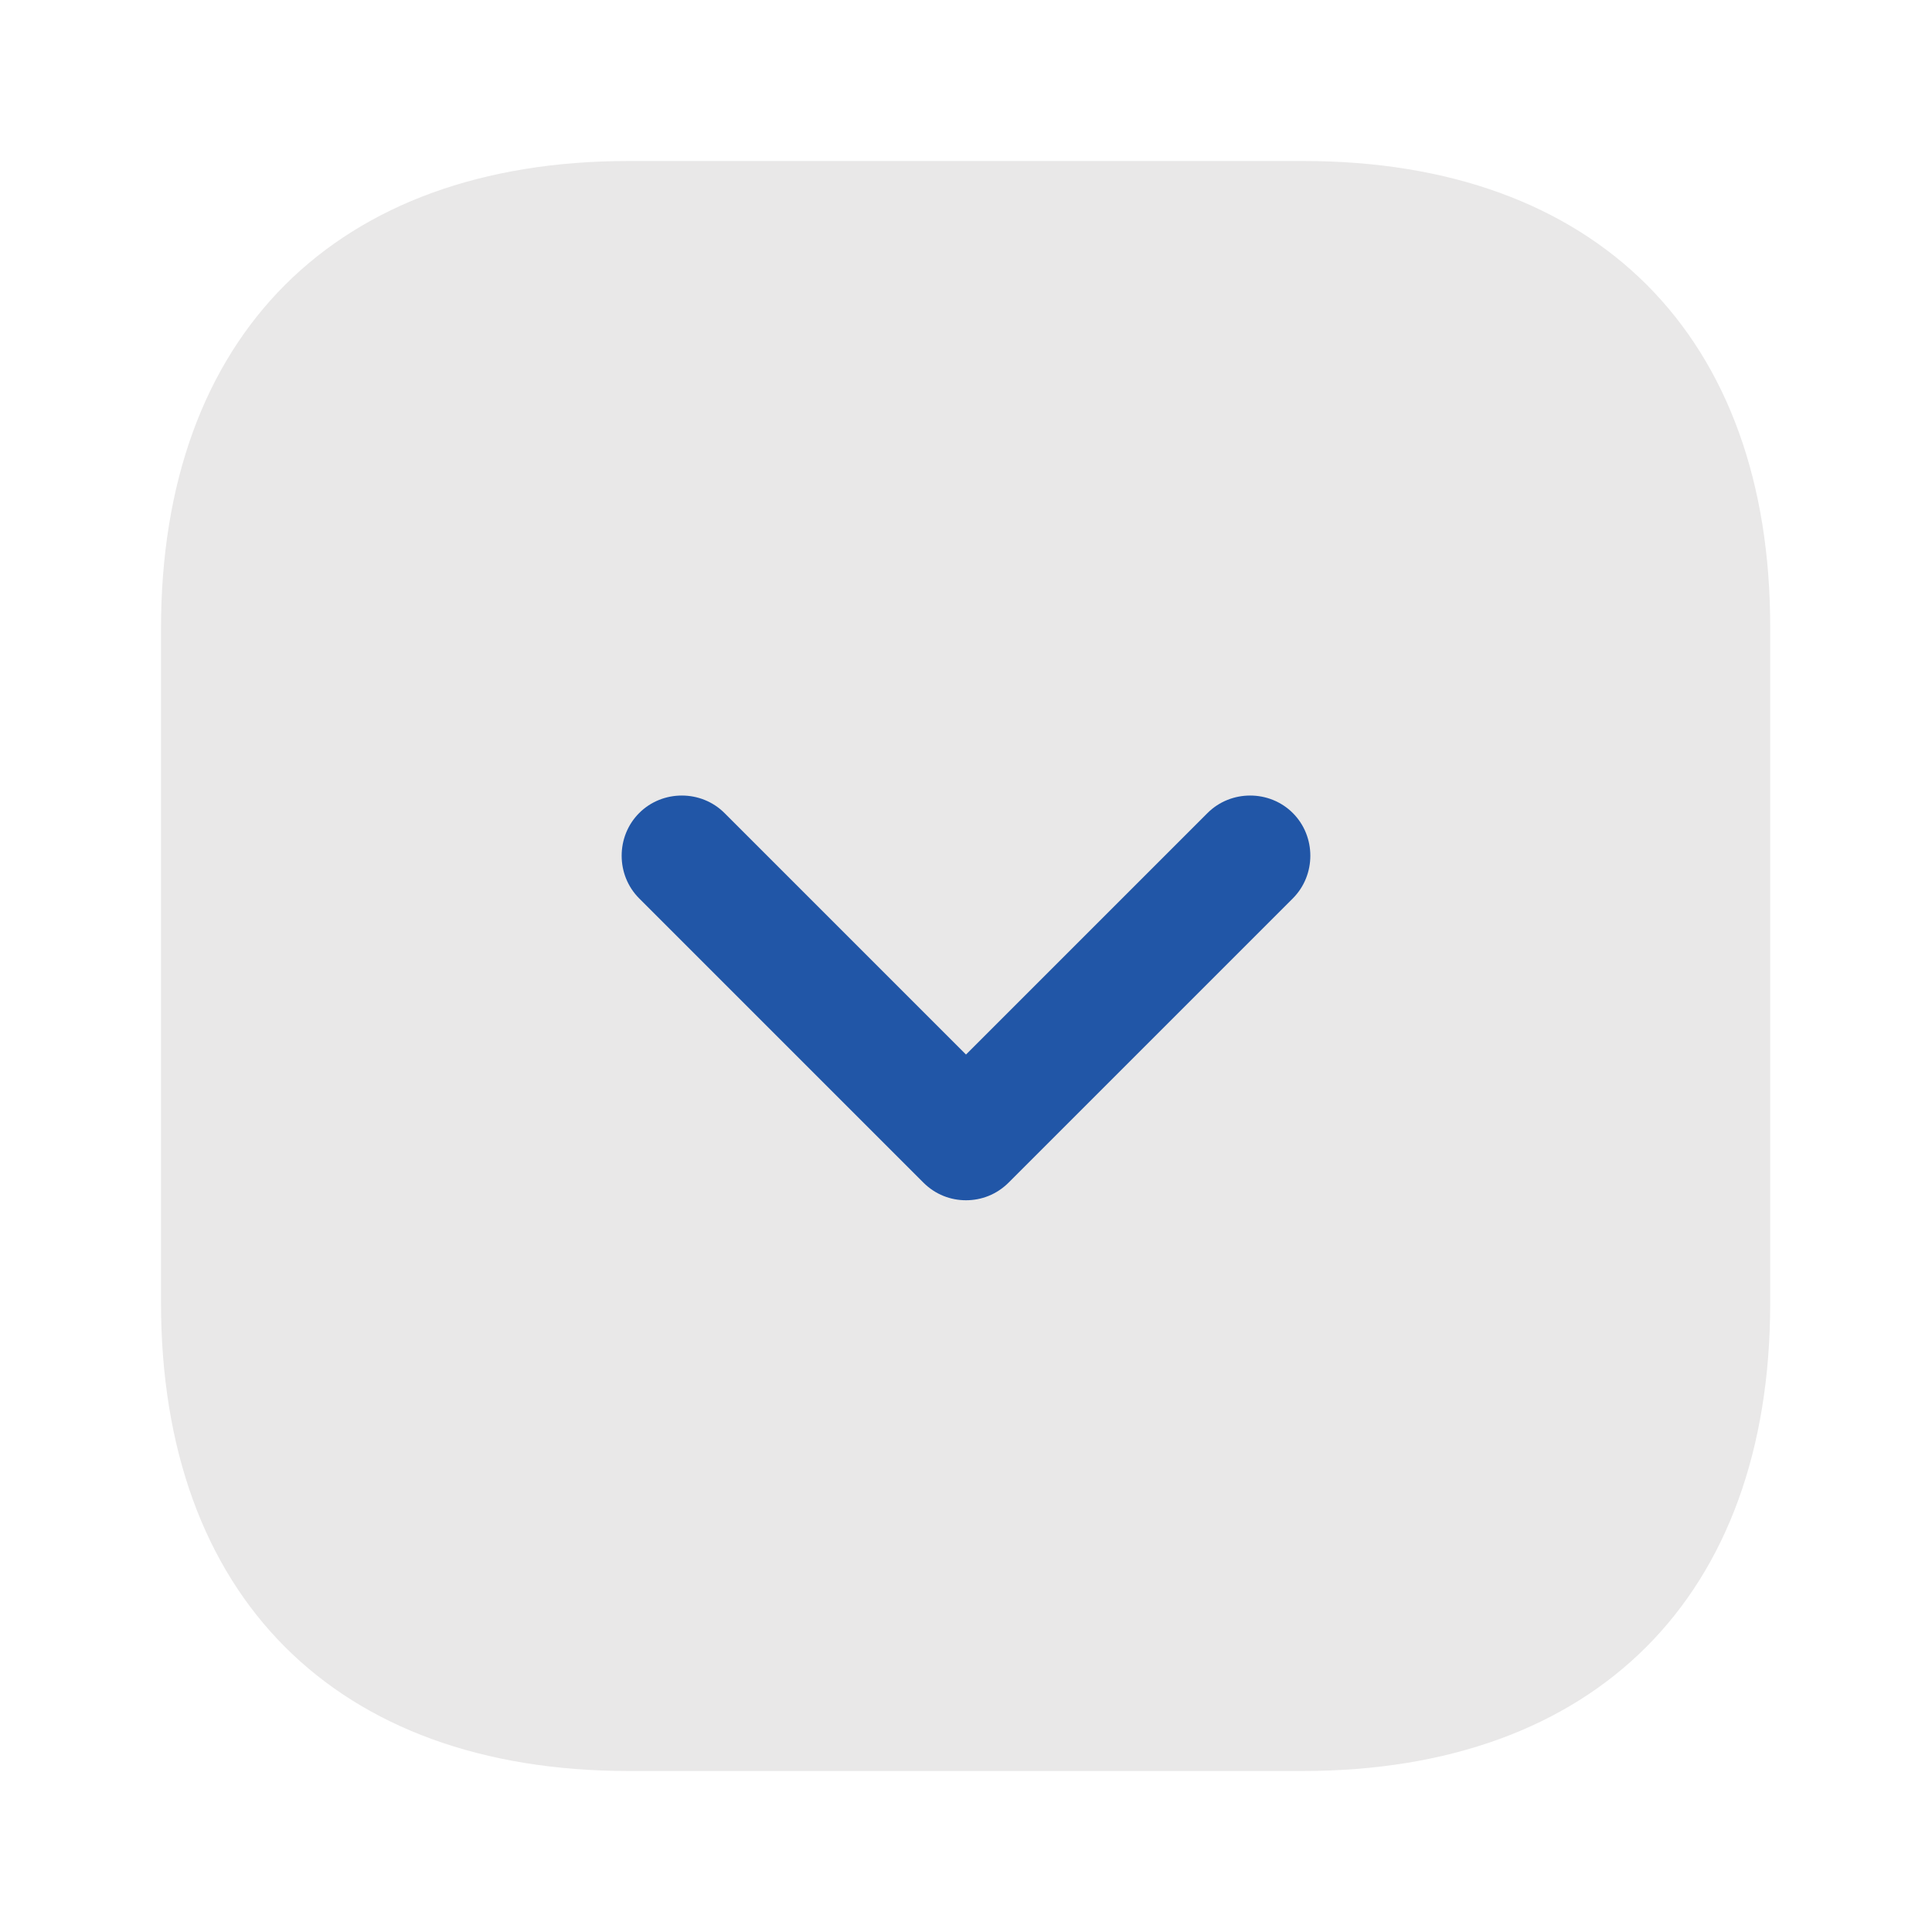
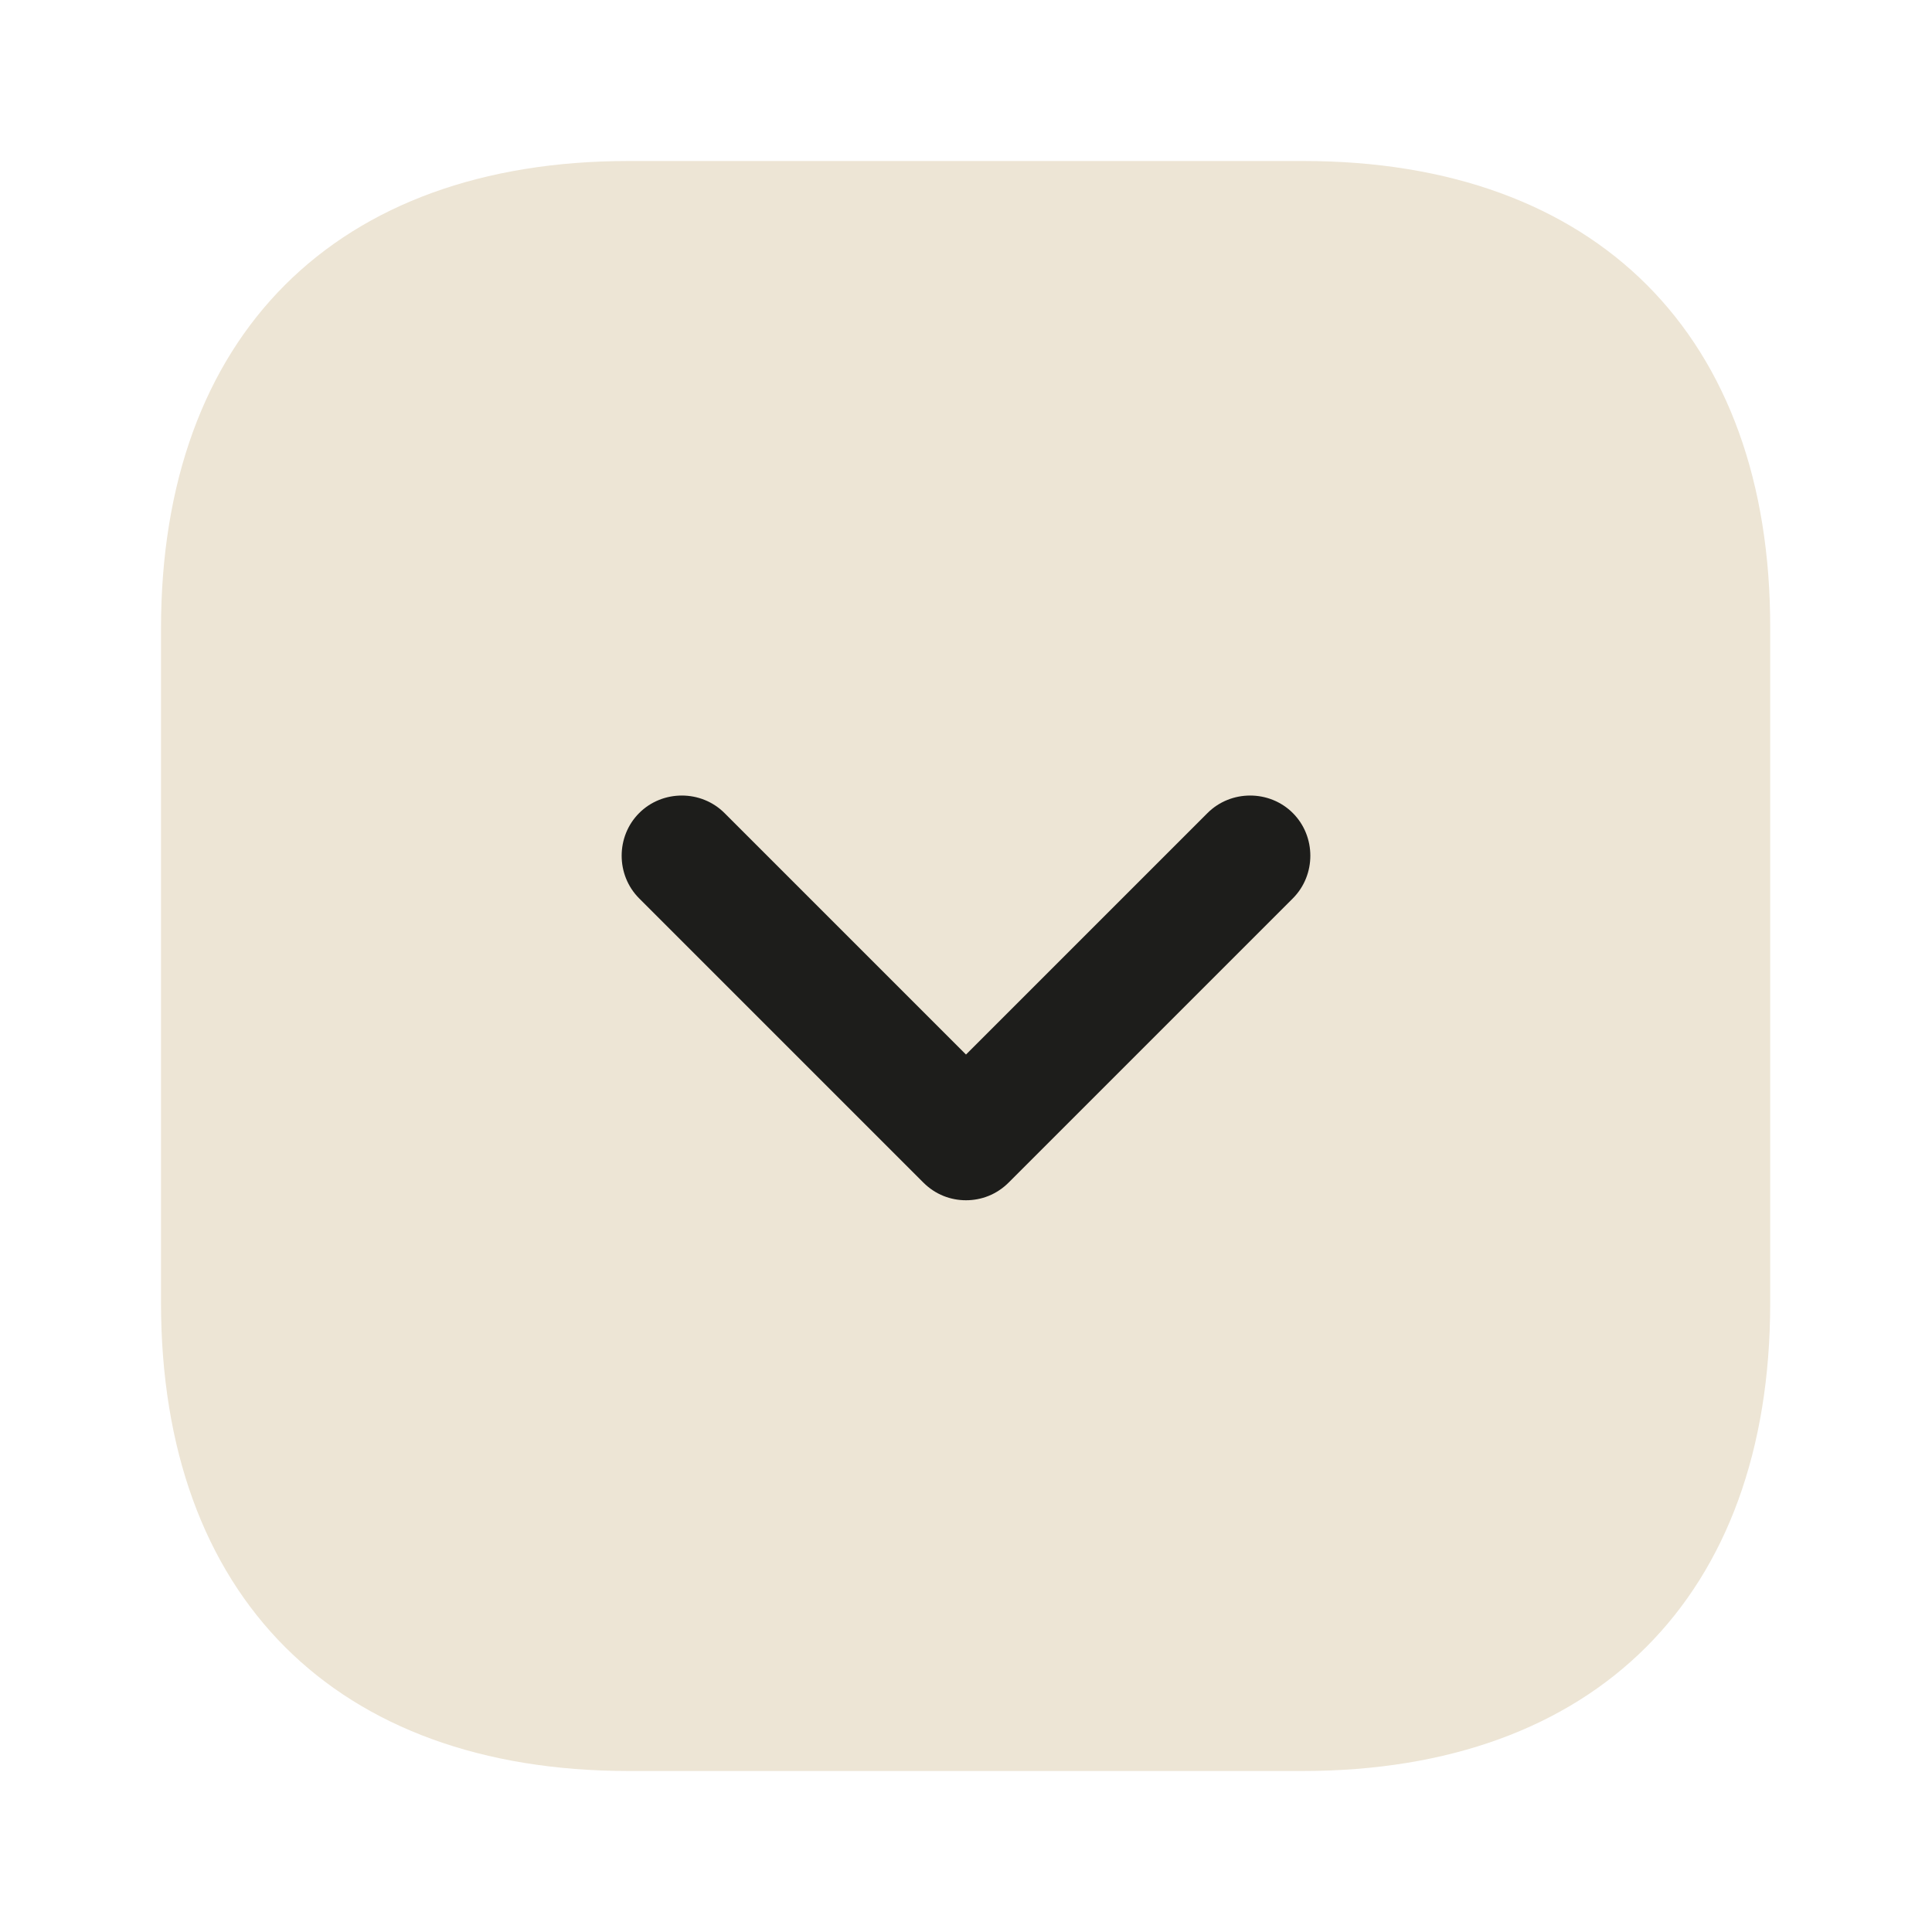
<svg xmlns="http://www.w3.org/2000/svg" width="24" height="24" viewBox="0 0 24 24" fill="none">
-   <g id="arrow-square-down">
-     <g id="vuesax/bulk/arrow-square-down">
-       <g id="arrow-square-down_2">
-         <path id="Vector" d="M16.19 2H7.81C4.17 2 2 4.17 2 7.81V16.18C2 19.83 4.17 22 7.81 22H16.18C19.82 22 21.99 19.83 21.99 16.19V7.81C22 4.17 19.83 2 16.19 2Z" fill="#E9E8E8" />
-         <path id="Vector_2" d="M12 14.91C11.81 14.91 11.62 14.84 11.47 14.69L7.94 11.16C7.65 10.87 7.65 10.39 7.94 10.1C8.23 9.81 8.71 9.81 9 10.1L12 13.1L15 10.1C15.29 9.81 15.77 9.81 16.06 10.1C16.35 10.39 16.35 10.87 16.06 11.16L12.53 14.69C12.38 14.84 12.19 14.91 12 14.91Z" fill="#2156A7" />
-       </g>
+   <g id="vuesax/bulk/arrow-square-down">
+     <g id="arrow-square-down">
+       <path id="Vector" d="M16.19 2H7.81C4.17 2 2 4.17 2 7.81V16.18C2 19.83 4.17 22 7.81 22H16.18C19.82 22 21.99 19.83 21.99 16.19V7.81C22 4.17 19.83 2 16.19 2Z" fill="#EDE5D5" />
+       <path id="Vector_2" d="M12 14.91C11.81 14.91 11.62 14.84 11.47 14.69L7.94 11.16C7.65 10.87 7.65 10.39 7.94 10.1C8.23 9.81 8.71 9.81 9 10.1L12 13.1L15 10.1C15.29 9.81 15.77 9.81 16.06 10.1C16.35 10.39 16.35 10.87 16.06 11.16L12.53 14.69C12.38 14.84 12.19 14.91 12 14.91Z" fill="#1D1D1B" />
    </g>
  </g>
</svg>
